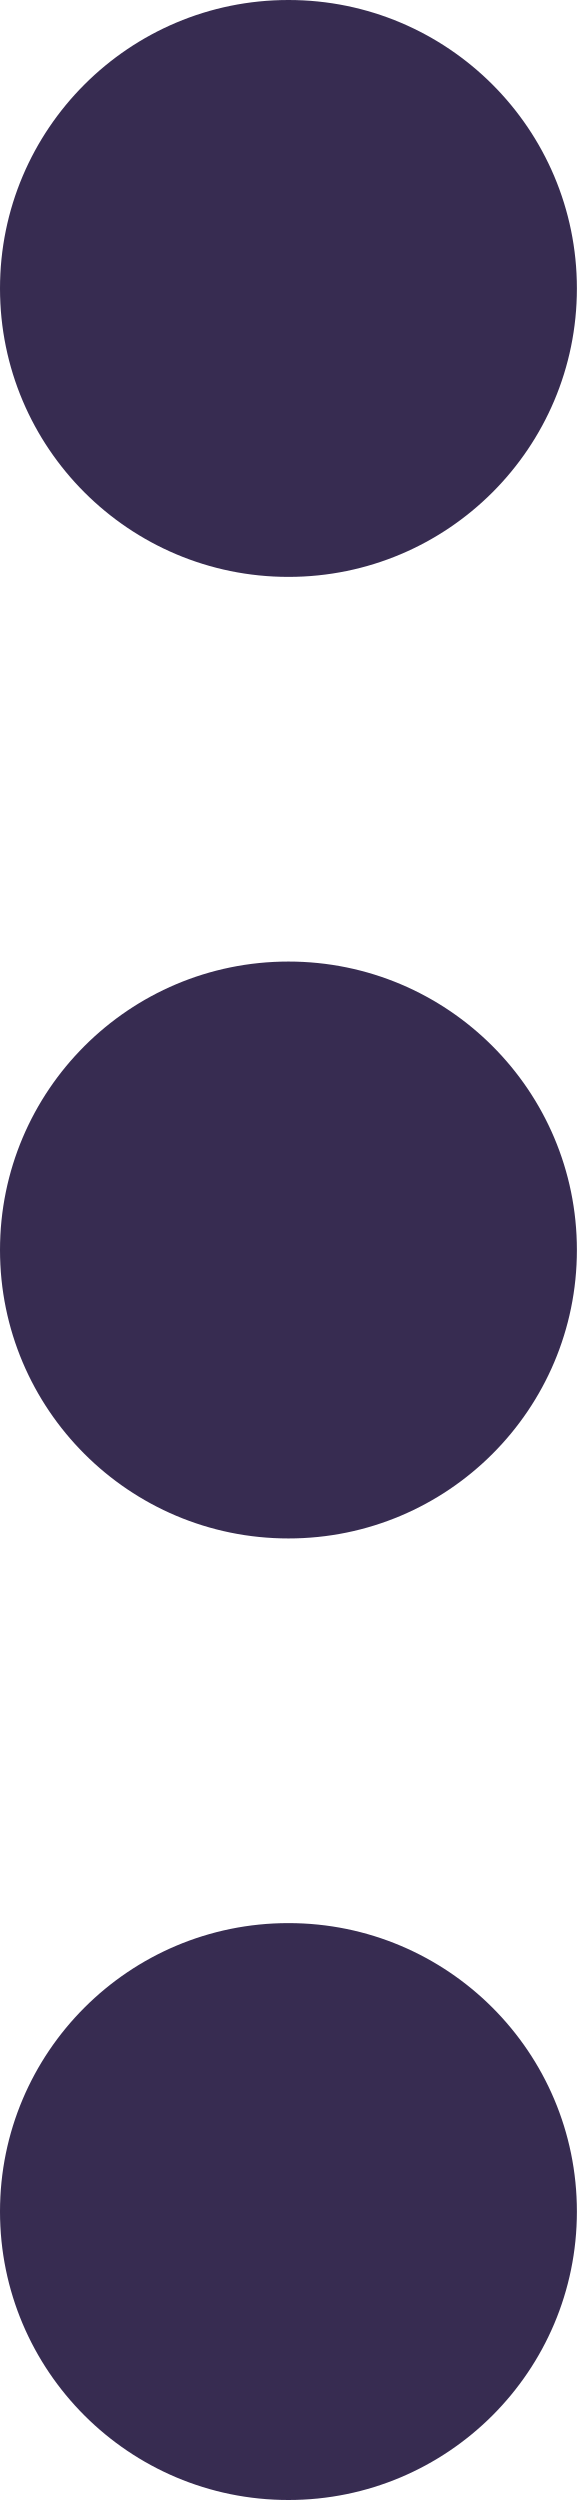
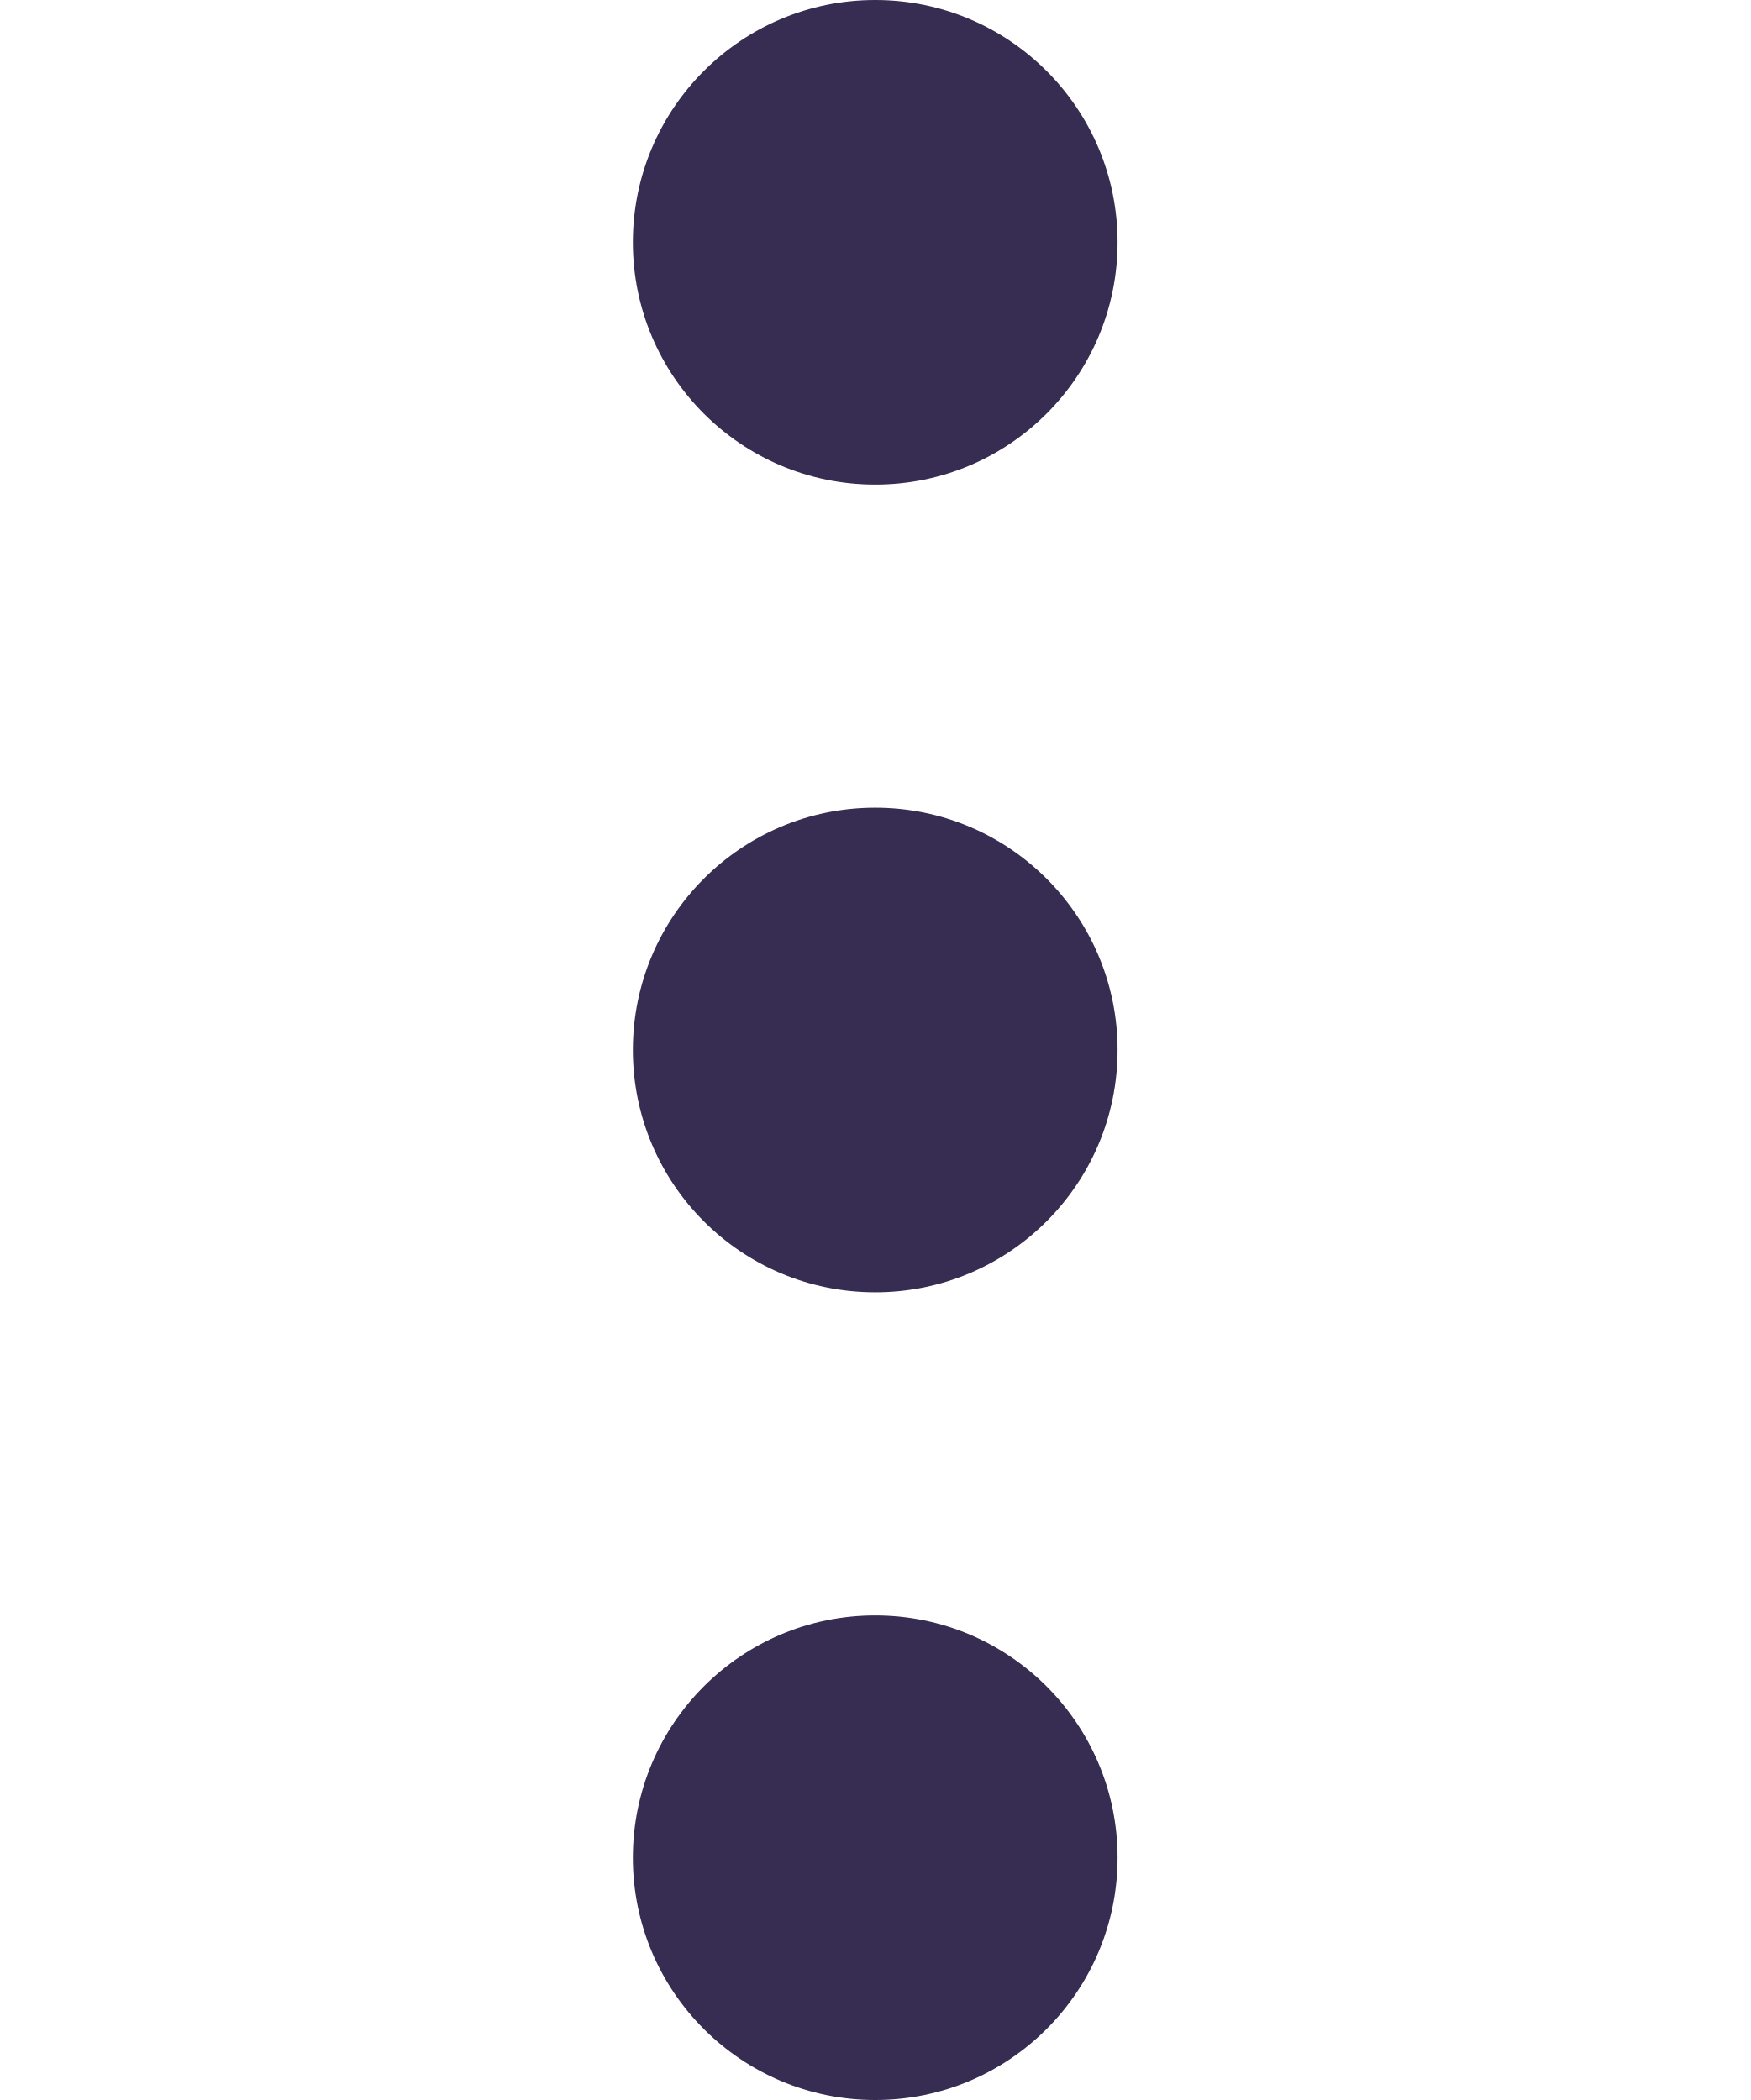
- <svg xmlns="http://www.w3.org/2000/svg" width="3.31" height="14.344" viewBox="0 0 3.31 14.344">
+ <svg xmlns="http://www.w3.org/2000/svg" width="10pt" height="12pt" viewBox="0 0 3.31 14.344">
  <defs>
-     <style>.a{fill:#372c51;}</style>
+     <style>.a{fill:#372c51; stroke-width:0;}</style>
  </defs>
  <path class="a" d="M9.81,14.189a1.655,1.655,0,1,1-1.655-1.655A1.655,1.655,0,0,1,9.81,14.189Zm0-5.517A1.655,1.655,0,1,1,8.155,7.017,1.655,1.655,0,0,1,9.81,8.672Zm0-5.517A1.655,1.655,0,1,1,8.155,1.5,1.655,1.655,0,0,1,9.81,3.155Z" transform="translate(-6.5 -1.5)" />
</svg>
